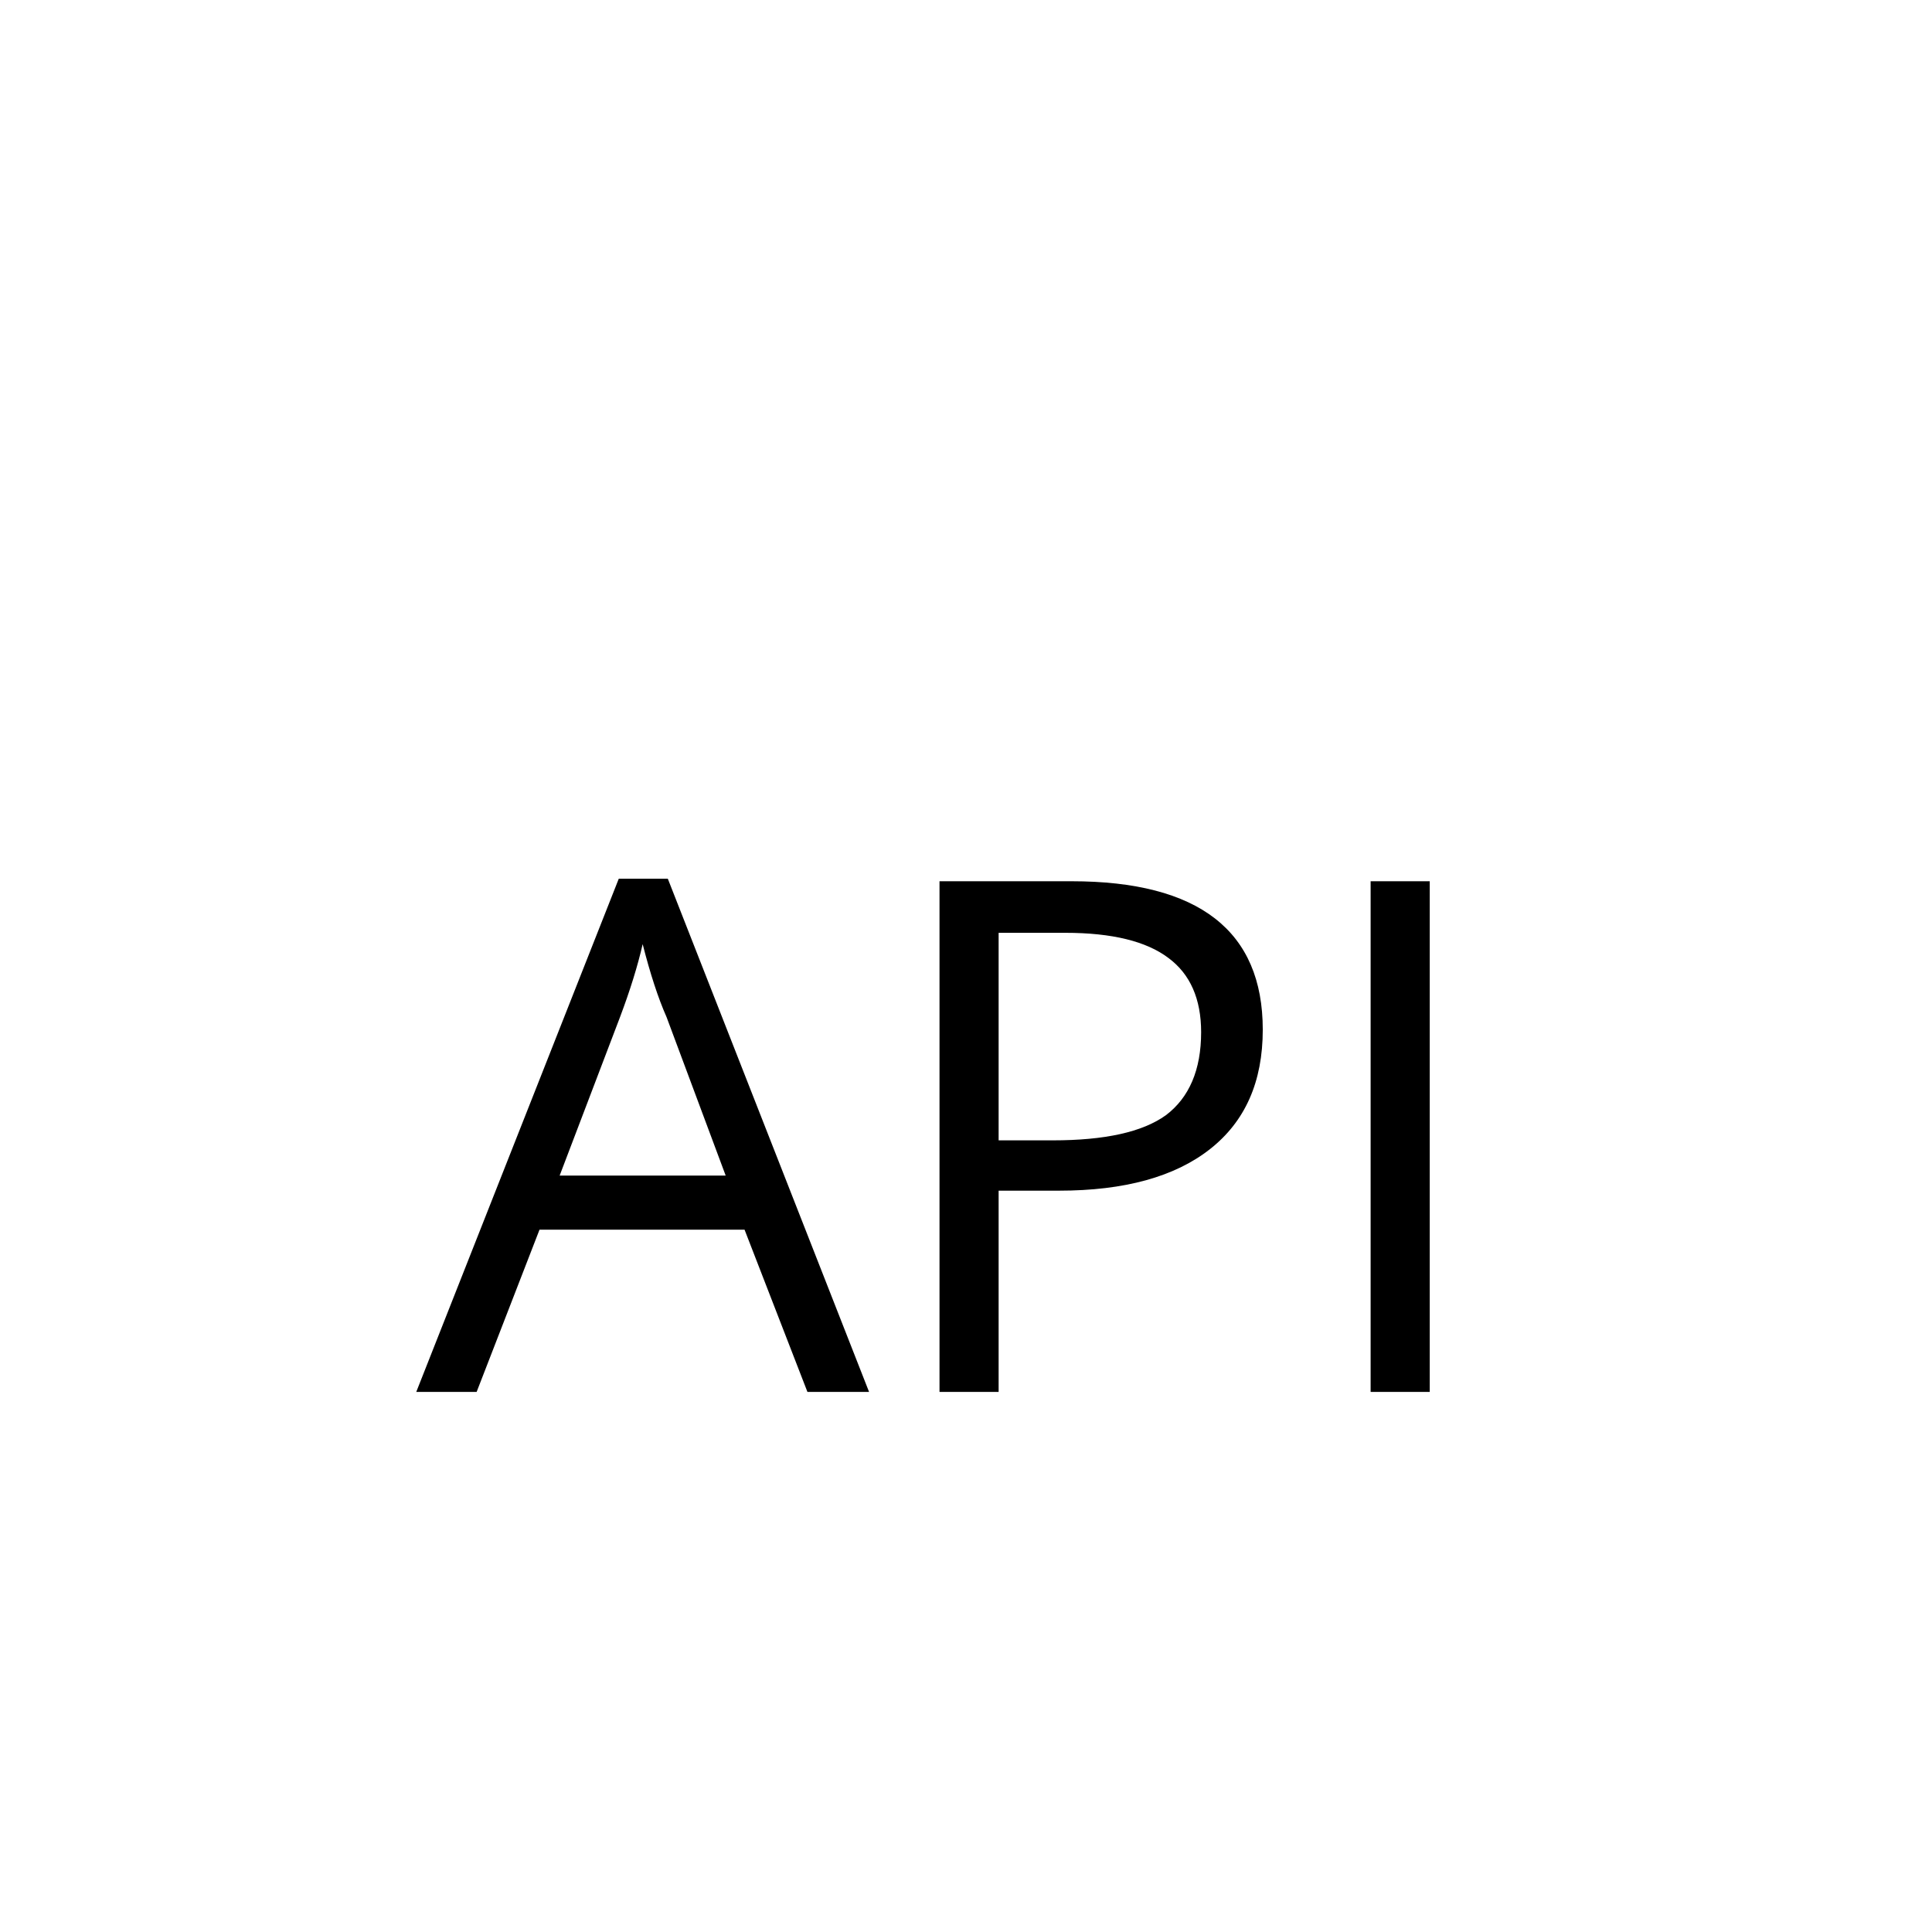
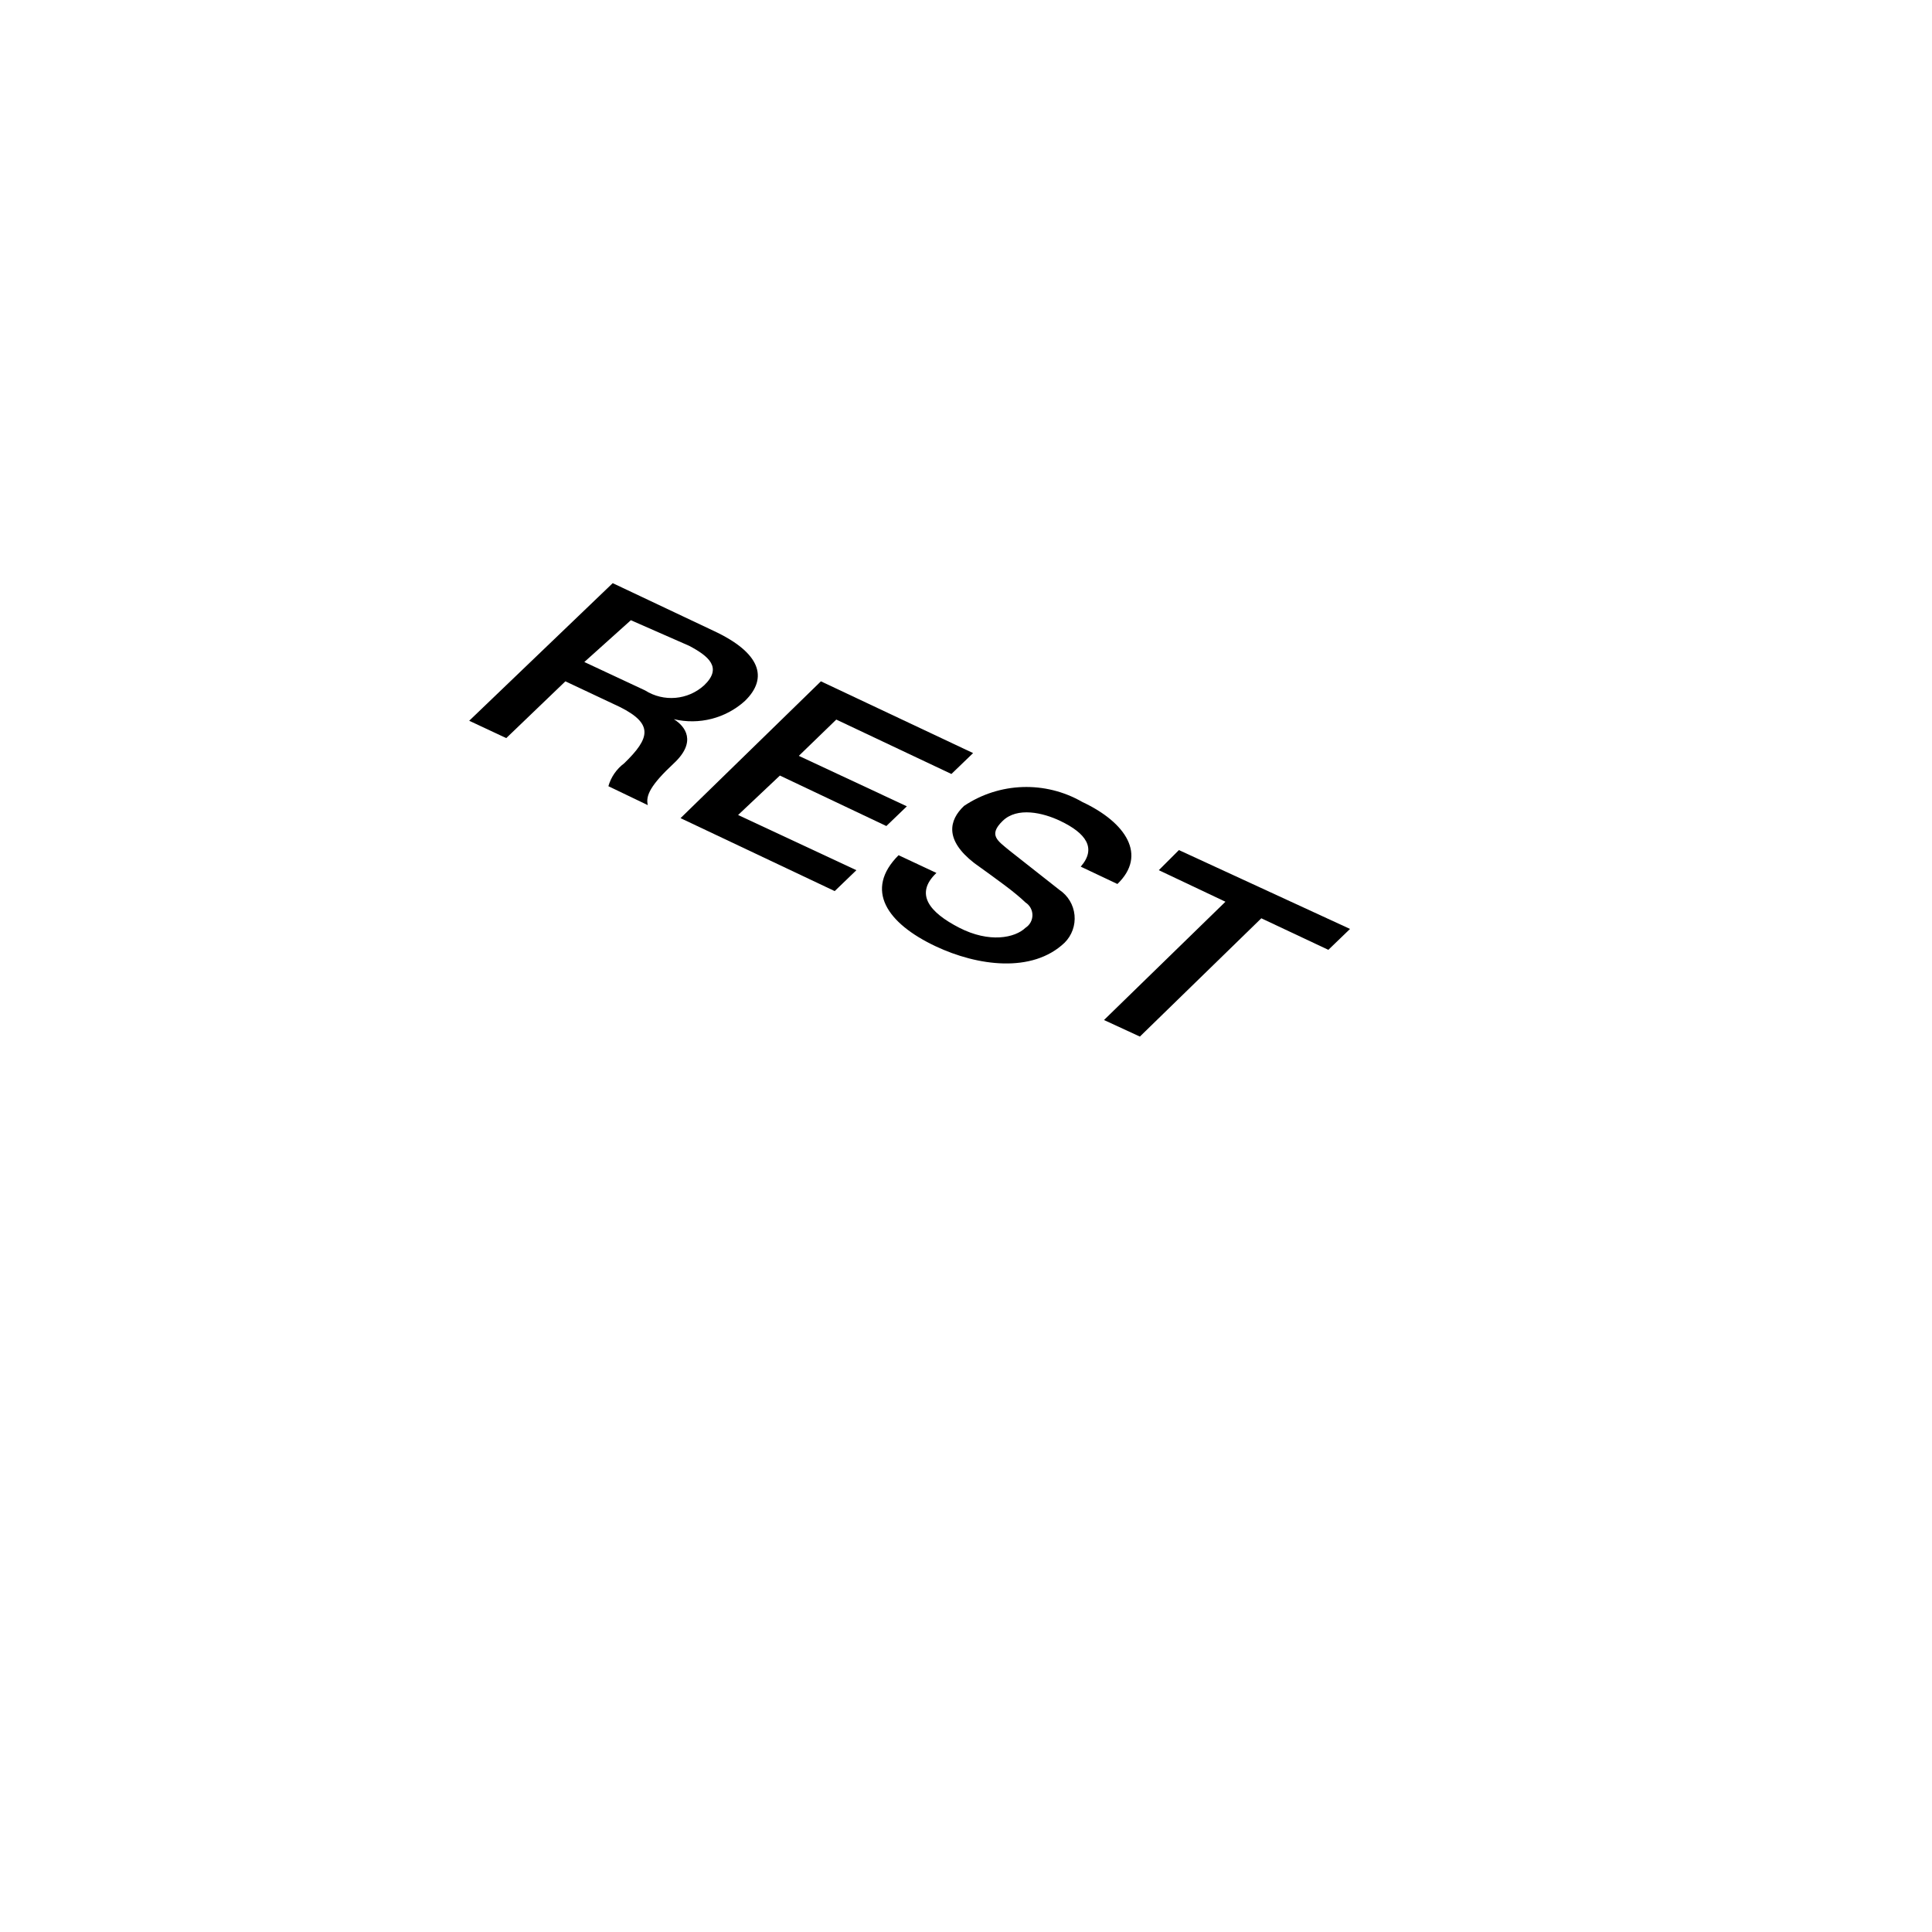
- <svg xmlns="http://www.w3.org/2000/svg" version="1.1" x="0px" y="0px" viewBox="0 0 24 24" xml:space="preserve">
-   <g>
-     <path fill="none" stroke-miterlimit="10" d="M21.5,12.2c0.3-0.7,0.5-1.4,0.5-2.2c0-3.2-2.8-5.8-6.3-5.8   c-2.8,0-5.2,1.7-6,4.1C9.2,7.9,8.5,7.7,7.8,7.7c-1.6,0-2.9,1-2.9,2.2c0,0.3,0.1,0.6,0.2,0.8c-0.2,0-0.4,0-0.6,0   c-2.3,0-4.1,1.8-4.1,4.1S2.3,19,4.6,19h15c2.2,0,3.9-1.6,3.9-3.6C23.5,14,22.7,12.8,21.5,12.2z" />
-     <text transform="matrix(1 0 0 1 5.1709 17.2909)" stroke="none" font-family="'Open Sans'" font-size="8.892" font-weight="400">API</text>
+ <svg xmlns="http://www.w3.org/2000/svg" viewBox="0 0 49 49">
+   <defs>
+     <style>
+       .icon-datasource-rest-1{fill:none;}
+       .icon-datasource-rest-1,.icon-datasource-rest-3{stroke-miterlimit:10;stroke-width:1.7px;fill:none;}
+     </style>
+   </defs>
+   <g transform="translate(0,6)">
+     <g>
+       <path class="icon-datasource-rest-1" d="M36.08,6.86c3.6,1.23,5.79,3.3,6.74,3.3s3.12.3,4,.39,1.62.86,1.05,1.62a5.84,5.84,0,0,0-1,1.61c-.29.66-1.42,7.68-6.07,12s-9.33,6.41-10.24,7.68c-.55.77-1.61,2-2.28,2s-2.83-2.1-3.78-2.58S18.06,31,14,28.67s-10-7.28-10.9-7.76S.47,20.25.43,19.11s2.18-1.8,2.65-2.75,3.59-6.55,7.38-9.58,7.13-3.86,7.89-4.63A5.87,5.87,0,0,1,20.81.43c.76-.09,1.34,1.12,2,1.52C24.63,3,32.47,5.62,36.08,6.86Z" />
+       <path class="icon-datasource-rest-1" d="M44.07,14.1a14.58,14.58,0,0,1-4.93,10.34A28.93,28.93,0,0,1,28.8,30.7s2.94-7.87,6.73-11.1A45.71,45.71,0,0,1,44.07,14.1Z" />
+       <line x1="32.6" y1="23.22" x2="31.91" y2="29.3" />
+       <line class="icon-datasource-rest-3" x1="42.69" y1="14.83" x2="42.14" y2="20.52" />
+       <line class="icon-datasource-rest-3" x1="40.62" y1="16.02" x2="39.93" y2="23.49" />
+       <line class="icon-datasource-rest-3" x1="38.26" y1="17.54" x2="37.44" y2="25.78" />
+       <line class="icon-datasource-rest-3" x1="35.57" y1="19.69" x2="34.53" y2="27.92" />
+       <path d="M15.54,8.79,18.1,10c1.18.55,1.4,1.19.79,1.78a2,2,0,0,1-1.8.46h0c.29.18.59.57,0,1.12s-.72.82-.66,1.06l-1-.48a1.1,1.1,0,0,1,.4-.58c.66-.64.75-1-.11-1.43l-1.38-.65-1.5,1.44-.94-.44Zm-.72,2,1.54.72a1.24,1.24,0,0,0,1.5-.13c.47-.45.11-.74-.38-1L16,9.73Z" />
+       <path d="M20.82,11.28l3.86,1.82-.55.53-2.92-1.38-.95.92L23,14.45l-.52.5-2.7-1.28-1.06,1,3,1.4-.55.53-3.91-1.85Z" />
+       <path d="M23.75,16.14c-.56.53-.18,1,.58,1.39s1.41.26,1.68,0a.38.38,0,0,0,0-.64c-.28-.27-.69-.56-1.3-1-.76-.59-.64-1.09-.26-1.45a2.84,2.84,0,0,1,3-.1c1.11.52,1.65,1.35.89,2.08l-.93-.44c.41-.47.13-.85-.52-1.16-.44-.21-1.09-.36-1.46,0s-.13.5.17.75l1.27,1A.87.87,0,0,1,27,17.91c-.82.78-2.21.59-3.27.09-1.23-.58-1.82-1.43-.94-2.31Z" />
+       <path d="M29.9,15.56l4.34,2-.55.53-1.7-.8-3.08,3L28,19.87l3.08-3-1.69-.8Z" />
+     </g>
  </g>
</svg>
